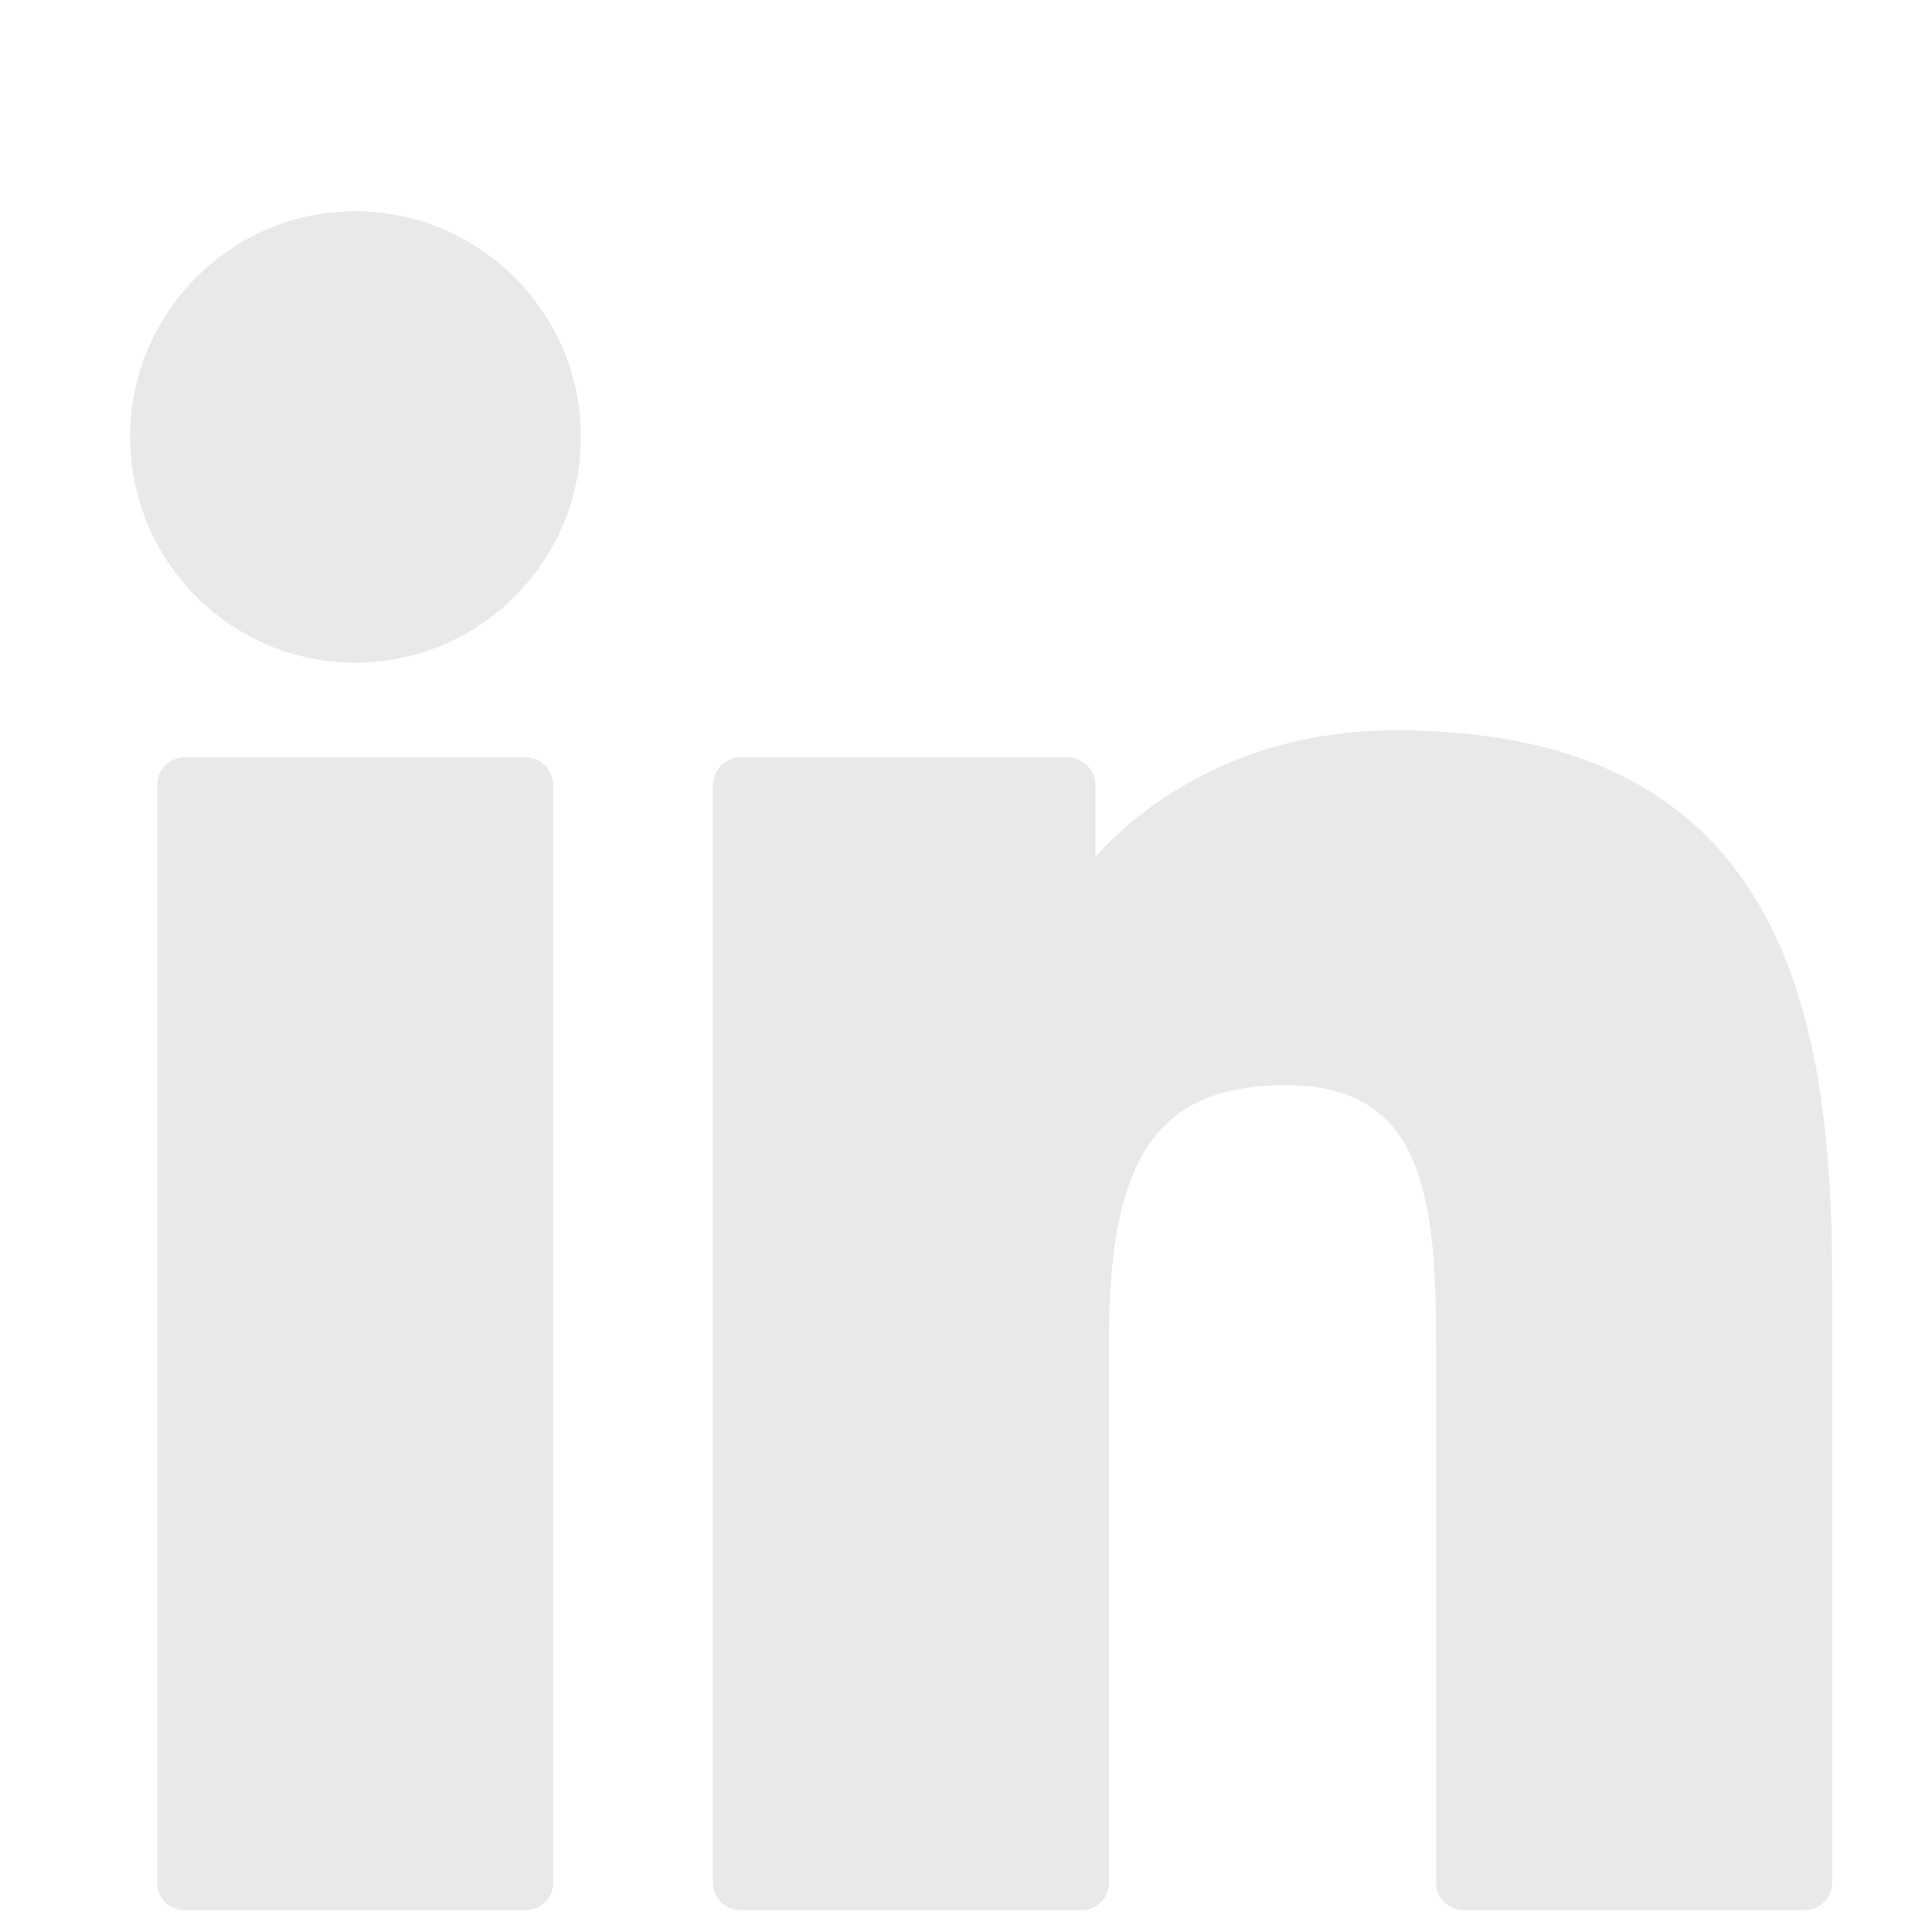
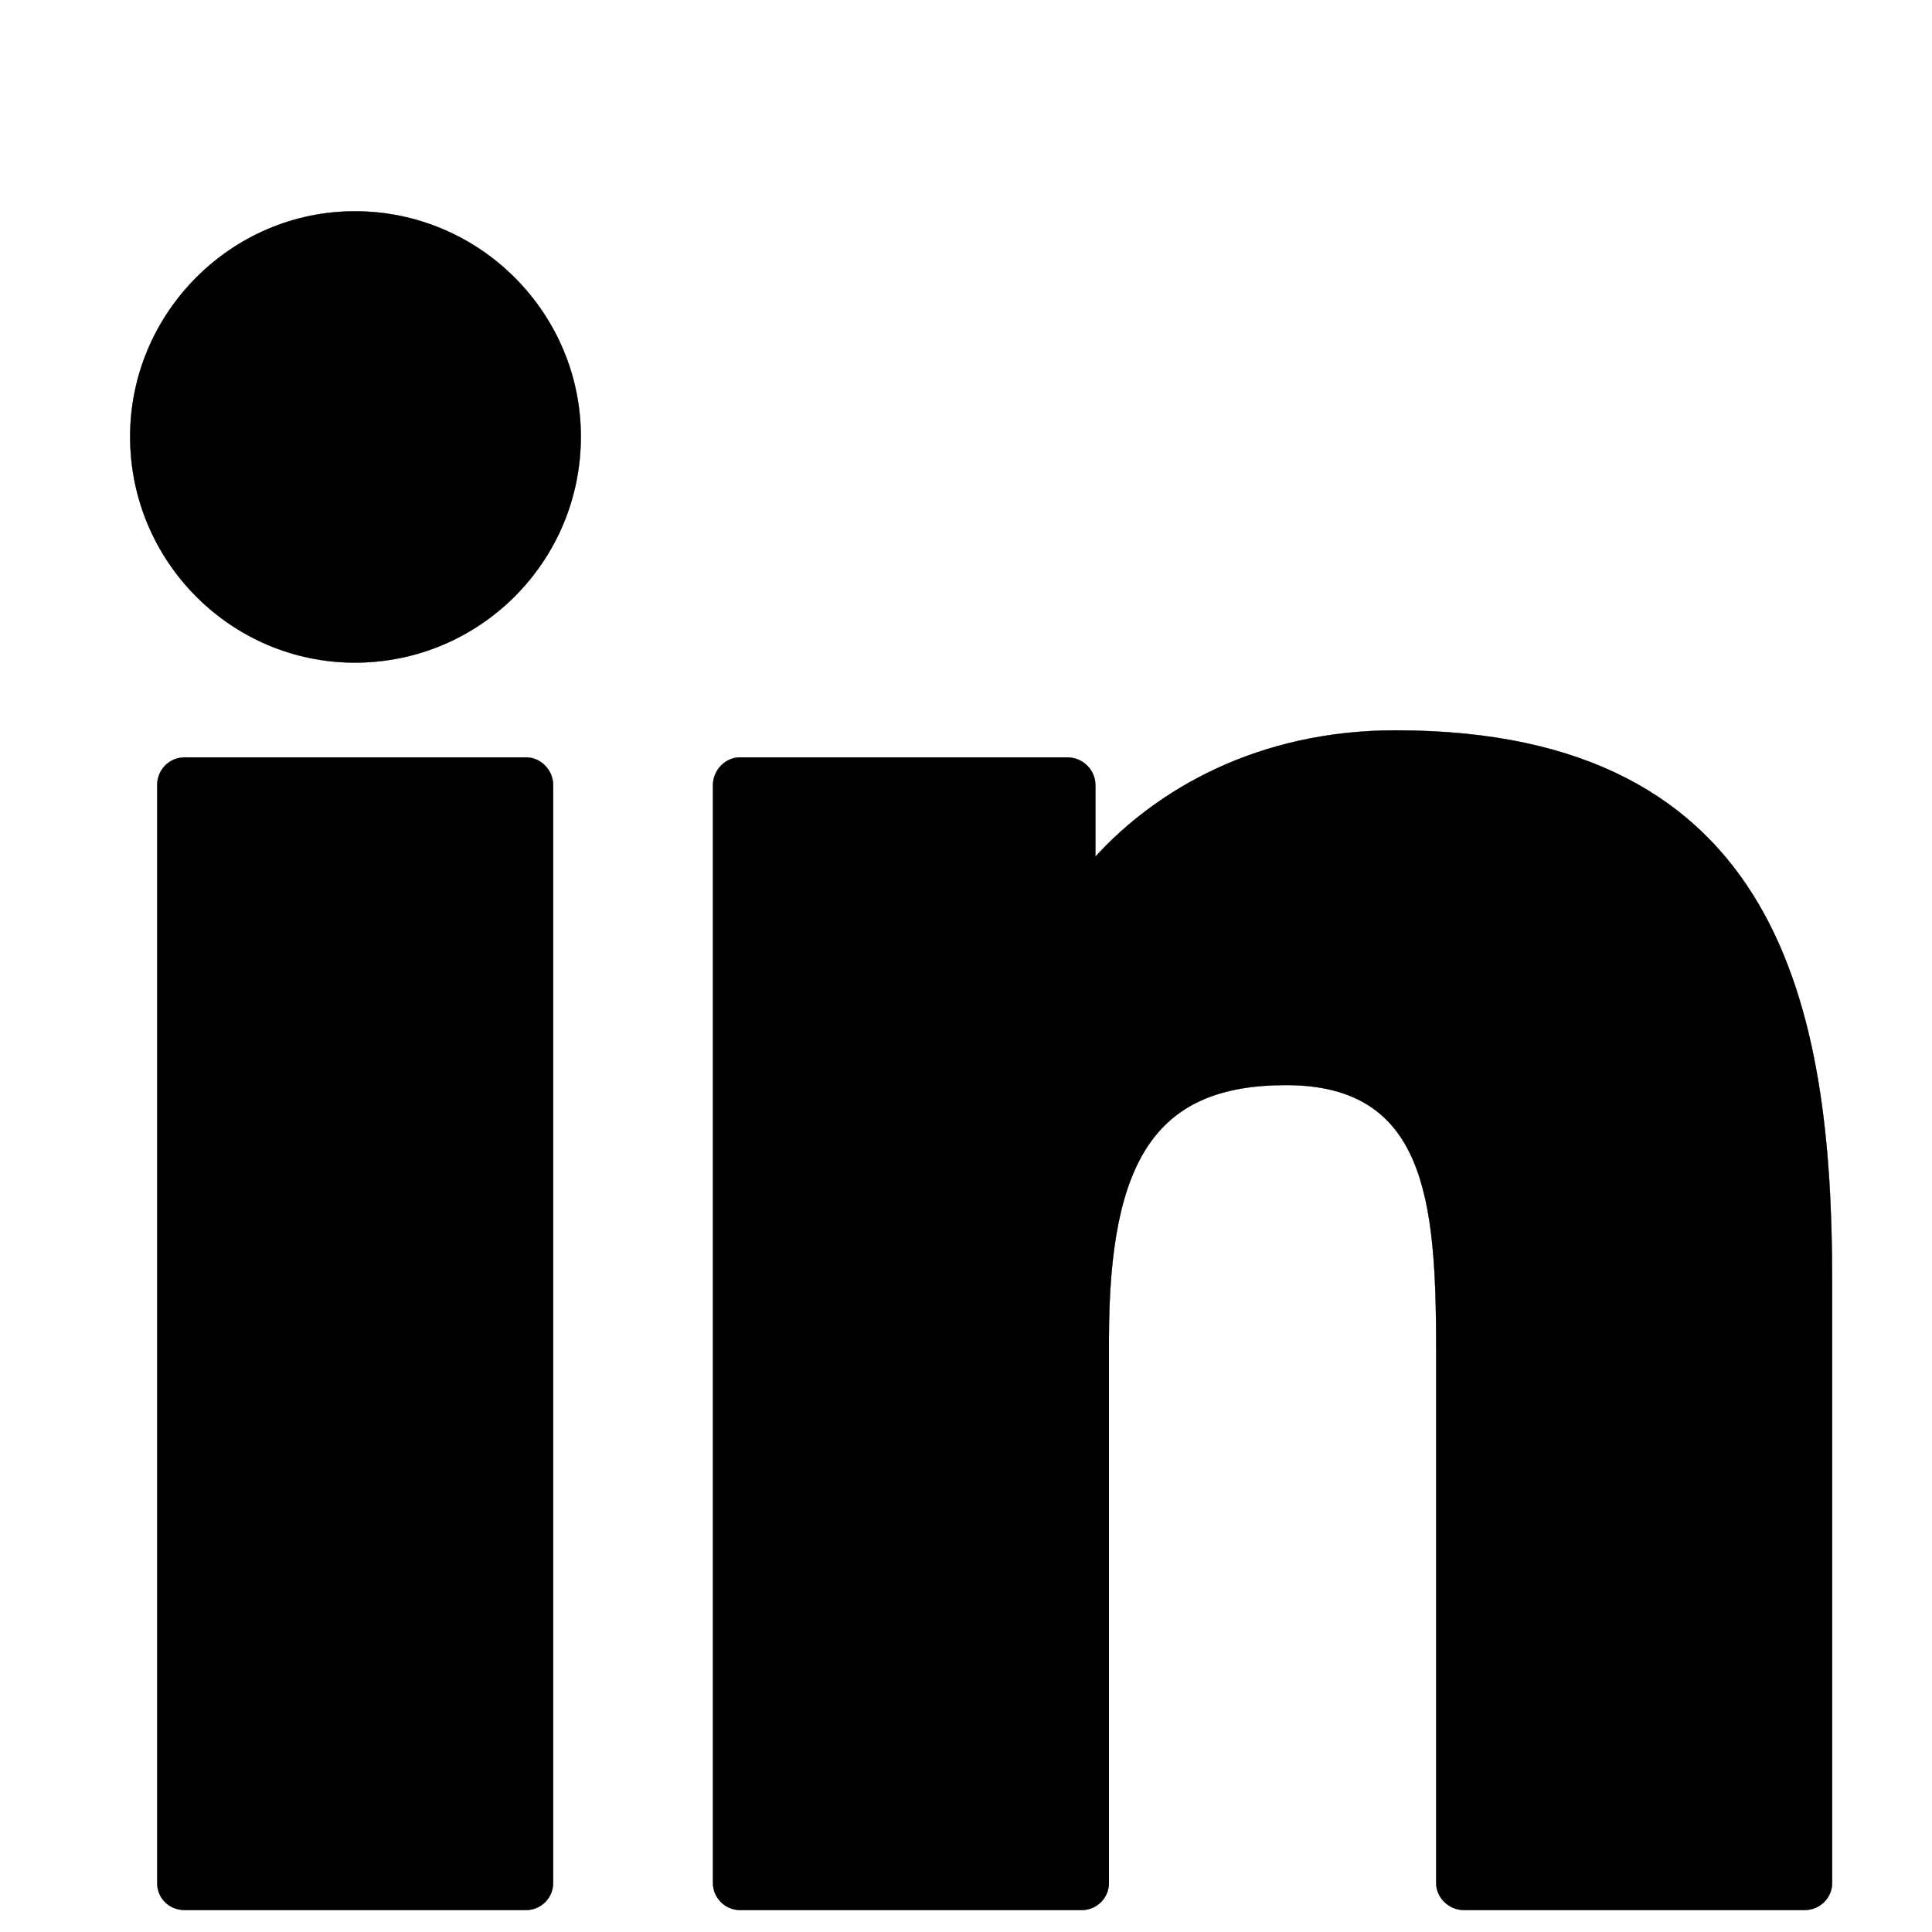
<svg xmlns="http://www.w3.org/2000/svg" xmlns:xlink="http://www.w3.org/1999/xlink" version="1.1" preserveAspectRatio="xMidYMid meet" viewBox="0 0 30 30" width="30" height="30">
  <defs>
    <path d="M2.44 12.19C2.44 13.89 2.44 27.53 2.44 29.24C2.44 29.47 2.62 29.66 2.87 29.66C3.39 29.66 7.63 29.66 8.17 29.66C8.4 29.66 8.59 29.47 8.59 29.24C8.59 27.53 8.59 13.89 8.59 12.19C8.59 11.96 8.4 11.76 8.17 11.76C7.11 11.76 3.39 11.76 2.87 11.76C2.62 11.76 2.44 11.96 2.44 12.19Z" id="e2P0DMX3Jq" />
    <path d="M2.44 12.19C2.44 13.89 2.44 27.53 2.44 29.24C2.44 29.47 2.62 29.66 2.87 29.66C3.39 29.66 7.63 29.66 8.17 29.66C8.4 29.66 8.59 29.47 8.59 29.24C8.59 27.53 8.59 13.89 8.59 12.19C8.59 11.96 8.4 11.76 8.17 11.76C7.11 11.76 3.39 11.76 2.87 11.76C2.62 11.76 2.44 11.96 2.44 12.19Z" id="a1bCzRLNjc" />
    <path d="M5.51 10.29C7.45 10.29 9.02 8.72 9.02 6.78C9.02 4.86 7.45 3.28 5.51 3.28C3.59 3.28 2.02 4.86 2.02 6.78C2.02 8.72 3.59 10.29 5.51 10.29Z" id="cQJshOaLf" />
    <path d="M5.51 10.29C7.45 10.29 9.02 8.72 9.02 6.78C9.02 4.86 7.45 3.28 5.51 3.28C3.59 3.28 2.02 4.86 2.02 6.78C2.02 8.72 3.59 10.29 5.51 10.29Z" id="a3gE7WuOEb" />
    <path d="M17.01 12.19C17.01 11.96 16.82 11.76 16.57 11.76C16.07 11.76 12.01 11.76 11.49 11.76C11.26 11.76 11.07 11.96 11.07 12.19C11.07 13.89 11.07 27.53 11.07 29.24C11.07 29.47 11.26 29.66 11.49 29.66C12.03 29.66 16.26 29.66 16.8 29.66C17.03 29.66 17.22 29.47 17.22 29.24C17.22 28.39 17.22 21.64 17.22 20.8C17.22 17.96 17.98 16.85 19.97 16.85C22.13 16.85 22.3 18.62 22.3 20.94C22.3 21.78 22.3 28.4 22.3 29.24C22.3 29.47 22.5 29.66 22.73 29.66C23.25 29.66 27.5 29.66 28.02 29.66C28.26 29.66 28.45 29.47 28.45 29.24C28.45 28.3 28.45 20.83 28.45 19.88C28.45 15.66 27.65 11.34 21.67 11.34C19.53 11.34 17.96 12.26 17.01 13.3C17.01 13.18 17.01 12.29 17.01 12.19Z" id="aHcFHLFvy" />
    <path d="M17.01 12.19C17.01 11.96 16.82 11.76 16.57 11.76C16.07 11.76 12.01 11.76 11.49 11.76C11.26 11.76 11.07 11.96 11.07 12.19C11.07 13.89 11.07 27.53 11.07 29.24C11.07 29.47 11.26 29.66 11.49 29.66C12.03 29.66 16.26 29.66 16.8 29.66C17.03 29.66 17.22 29.47 17.22 29.24C17.22 28.39 17.22 21.64 17.22 20.8C17.22 17.96 17.98 16.85 19.97 16.85C22.13 16.85 22.3 18.62 22.3 20.94C22.3 21.78 22.3 28.4 22.3 29.24C22.3 29.47 22.5 29.66 22.73 29.66C23.25 29.66 27.5 29.66 28.02 29.66C28.26 29.66 28.45 29.47 28.45 29.24C28.45 28.3 28.45 20.83 28.45 19.88C28.45 15.66 27.65 11.34 21.67 11.34C19.53 11.34 17.96 12.26 17.01 13.3C17.01 13.18 17.01 12.29 17.01 12.19Z" id="cxi6Jo8Wz" />
  </defs>
  <g>
    <g>
      <g>
-         <use xlink:href="#e2P0DMX3Jq" opacity="1" fill="#e9e9e9" fill-opacity="1" />
+         <use xlink:href="#e2P0DMX3Jq" opacity="1" fill="#e9e9e9" fillOpacity="1" />
        <g>
-           <use xlink:href="#e2P0DMX3Jq" opacity="1" fill-opacity="0" stroke="#e9e9e9" stroke-width="1" stroke-opacity="0" />
+           <use xlink:href="#e2P0DMX3Jq" opacity="1" fillOpacity="0" stroke="#e9e9e9" stroke-width="1" stroke-opacity="0" />
        </g>
      </g>
      <g>
-         <use xlink:href="#a1bCzRLNjc" opacity="1" fill="#e9e9e9" fill-opacity="0" />
+         <use xlink:href="#a1bCzRLNjc" opacity="1" fill="#e9e9e9" fillOpacity="0" />
        <g>
-           <use xlink:href="#a1bCzRLNjc" opacity="1" fill-opacity="0" stroke="#e9e9e9" stroke-width="1" stroke-opacity="0" />
+           <use xlink:href="#a1bCzRLNjc" opacity="1" fillOpacity="0" stroke="#e9e9e9" stroke-width="1" stroke-opacity="0" />
        </g>
      </g>
      <g>
-         <use xlink:href="#cQJshOaLf" opacity="1" fill="#e9e9e9" fill-opacity="1" />
+         <use xlink:href="#cQJshOaLf" opacity="1" fill="#e9e9e9" fillOpacity="1" />
        <g>
-           <use xlink:href="#cQJshOaLf" opacity="1" fill-opacity="0" stroke="#e9e9e9" stroke-width="1" stroke-opacity="0" />
+           <use xlink:href="#cQJshOaLf" opacity="1" fillOpacity="0" stroke="#e9e9e9" stroke-width="1" stroke-opacity="0" />
        </g>
      </g>
      <g>
-         <use xlink:href="#a3gE7WuOEb" opacity="1" fill="#e9e9e9" fill-opacity="0" />
+         <use xlink:href="#a3gE7WuOEb" opacity="1" fill="#e9e9e9" fillOpacity="0" />
        <g>
-           <use xlink:href="#a3gE7WuOEb" opacity="1" fill-opacity="0" stroke="#e9e9e9" stroke-width="1" stroke-opacity="0" />
+           <use xlink:href="#a3gE7WuOEb" opacity="1" fillOpacity="0" stroke="#e9e9e9" stroke-width="1" stroke-opacity="0" />
        </g>
      </g>
      <g>
-         <use xlink:href="#aHcFHLFvy" opacity="1" fill="#e9e9e9" fill-opacity="1" />
+         <use xlink:href="#aHcFHLFvy" opacity="1" fill="#e9e9e9" fillOpacity="1" />
        <g>
-           <use xlink:href="#aHcFHLFvy" opacity="1" fill-opacity="0" stroke="#e9e9e9" stroke-width="1" stroke-opacity="0" />
+           <use xlink:href="#aHcFHLFvy" opacity="1" fillOpacity="0" stroke="#e9e9e9" stroke-width="1" stroke-opacity="0" />
        </g>
      </g>
      <g>
-         <use xlink:href="#cxi6Jo8Wz" opacity="1" fill="#e9e9e9" fill-opacity="0" />
+         <use xlink:href="#cxi6Jo8Wz" opacity="1" fill="#e9e9e9" fillOpacity="0" />
        <g>
-           <use xlink:href="#cxi6Jo8Wz" opacity="1" fill-opacity="0" stroke="#e9e9e9" stroke-width="1" stroke-opacity="0" />
+           <use xlink:href="#cxi6Jo8Wz" opacity="1" fillOpacity="0" stroke="#e9e9e9" stroke-width="1" stroke-opacity="0" />
        </g>
      </g>
    </g>
  </g>
</svg>
